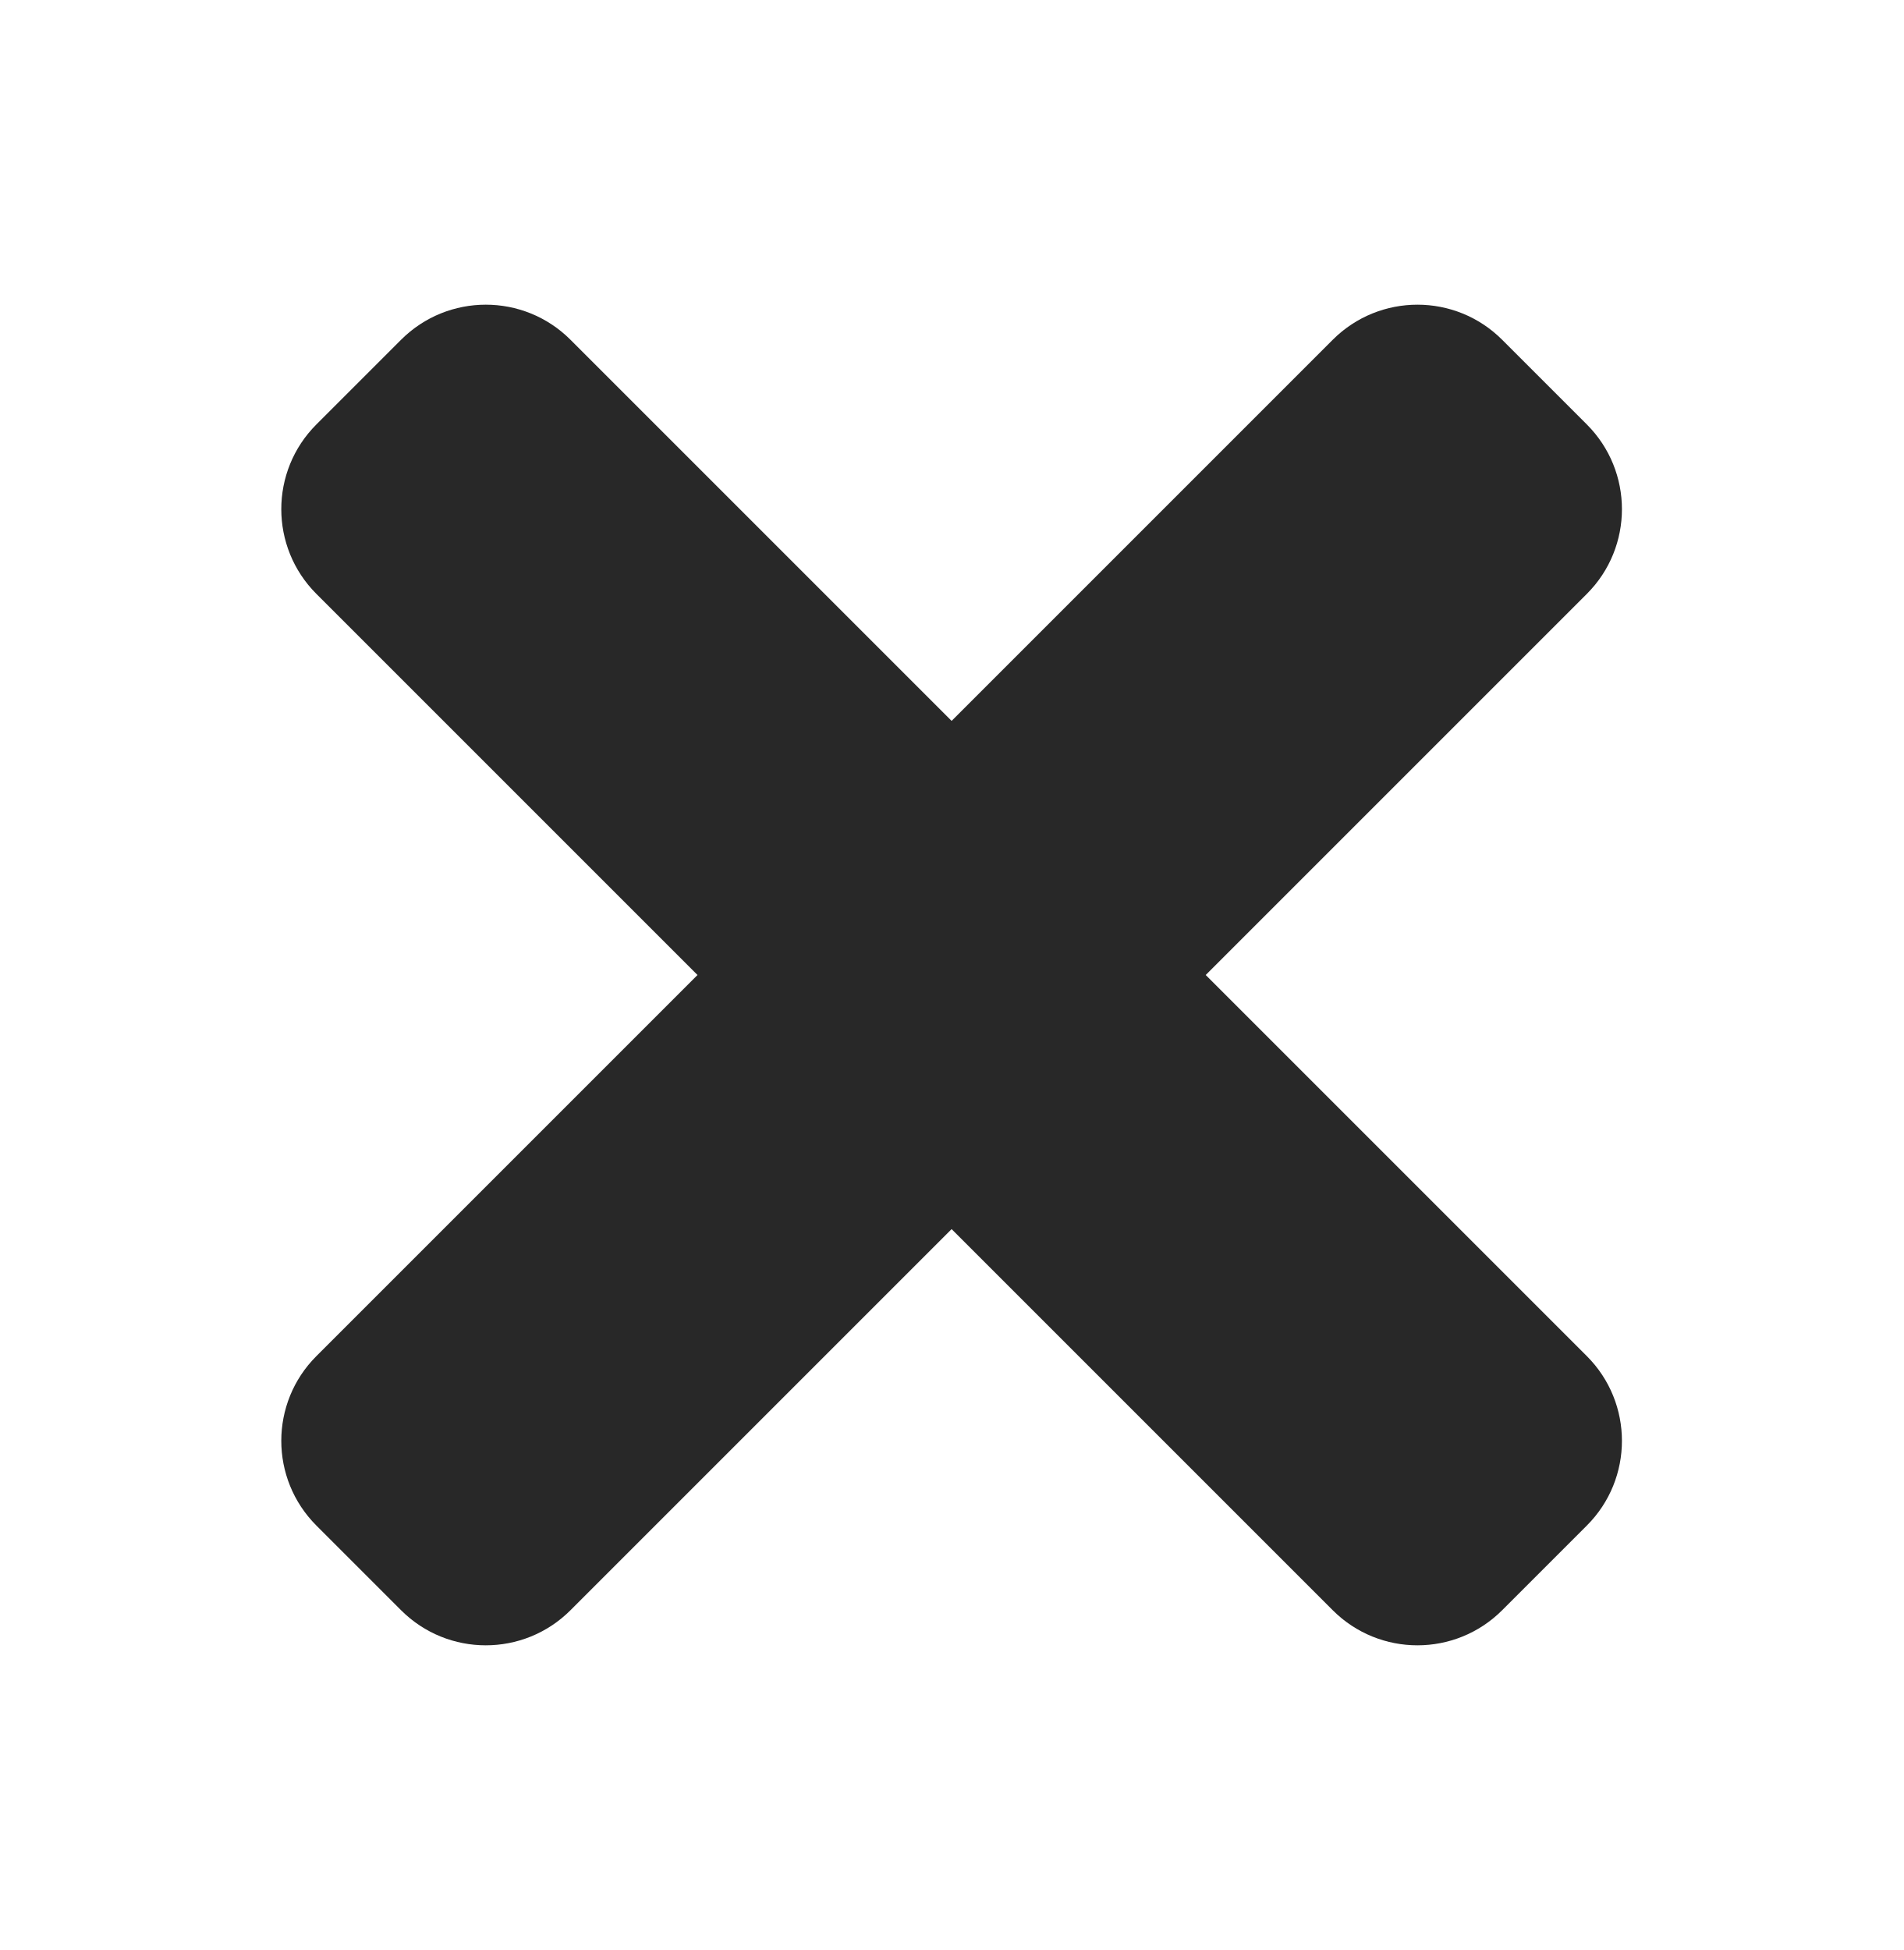
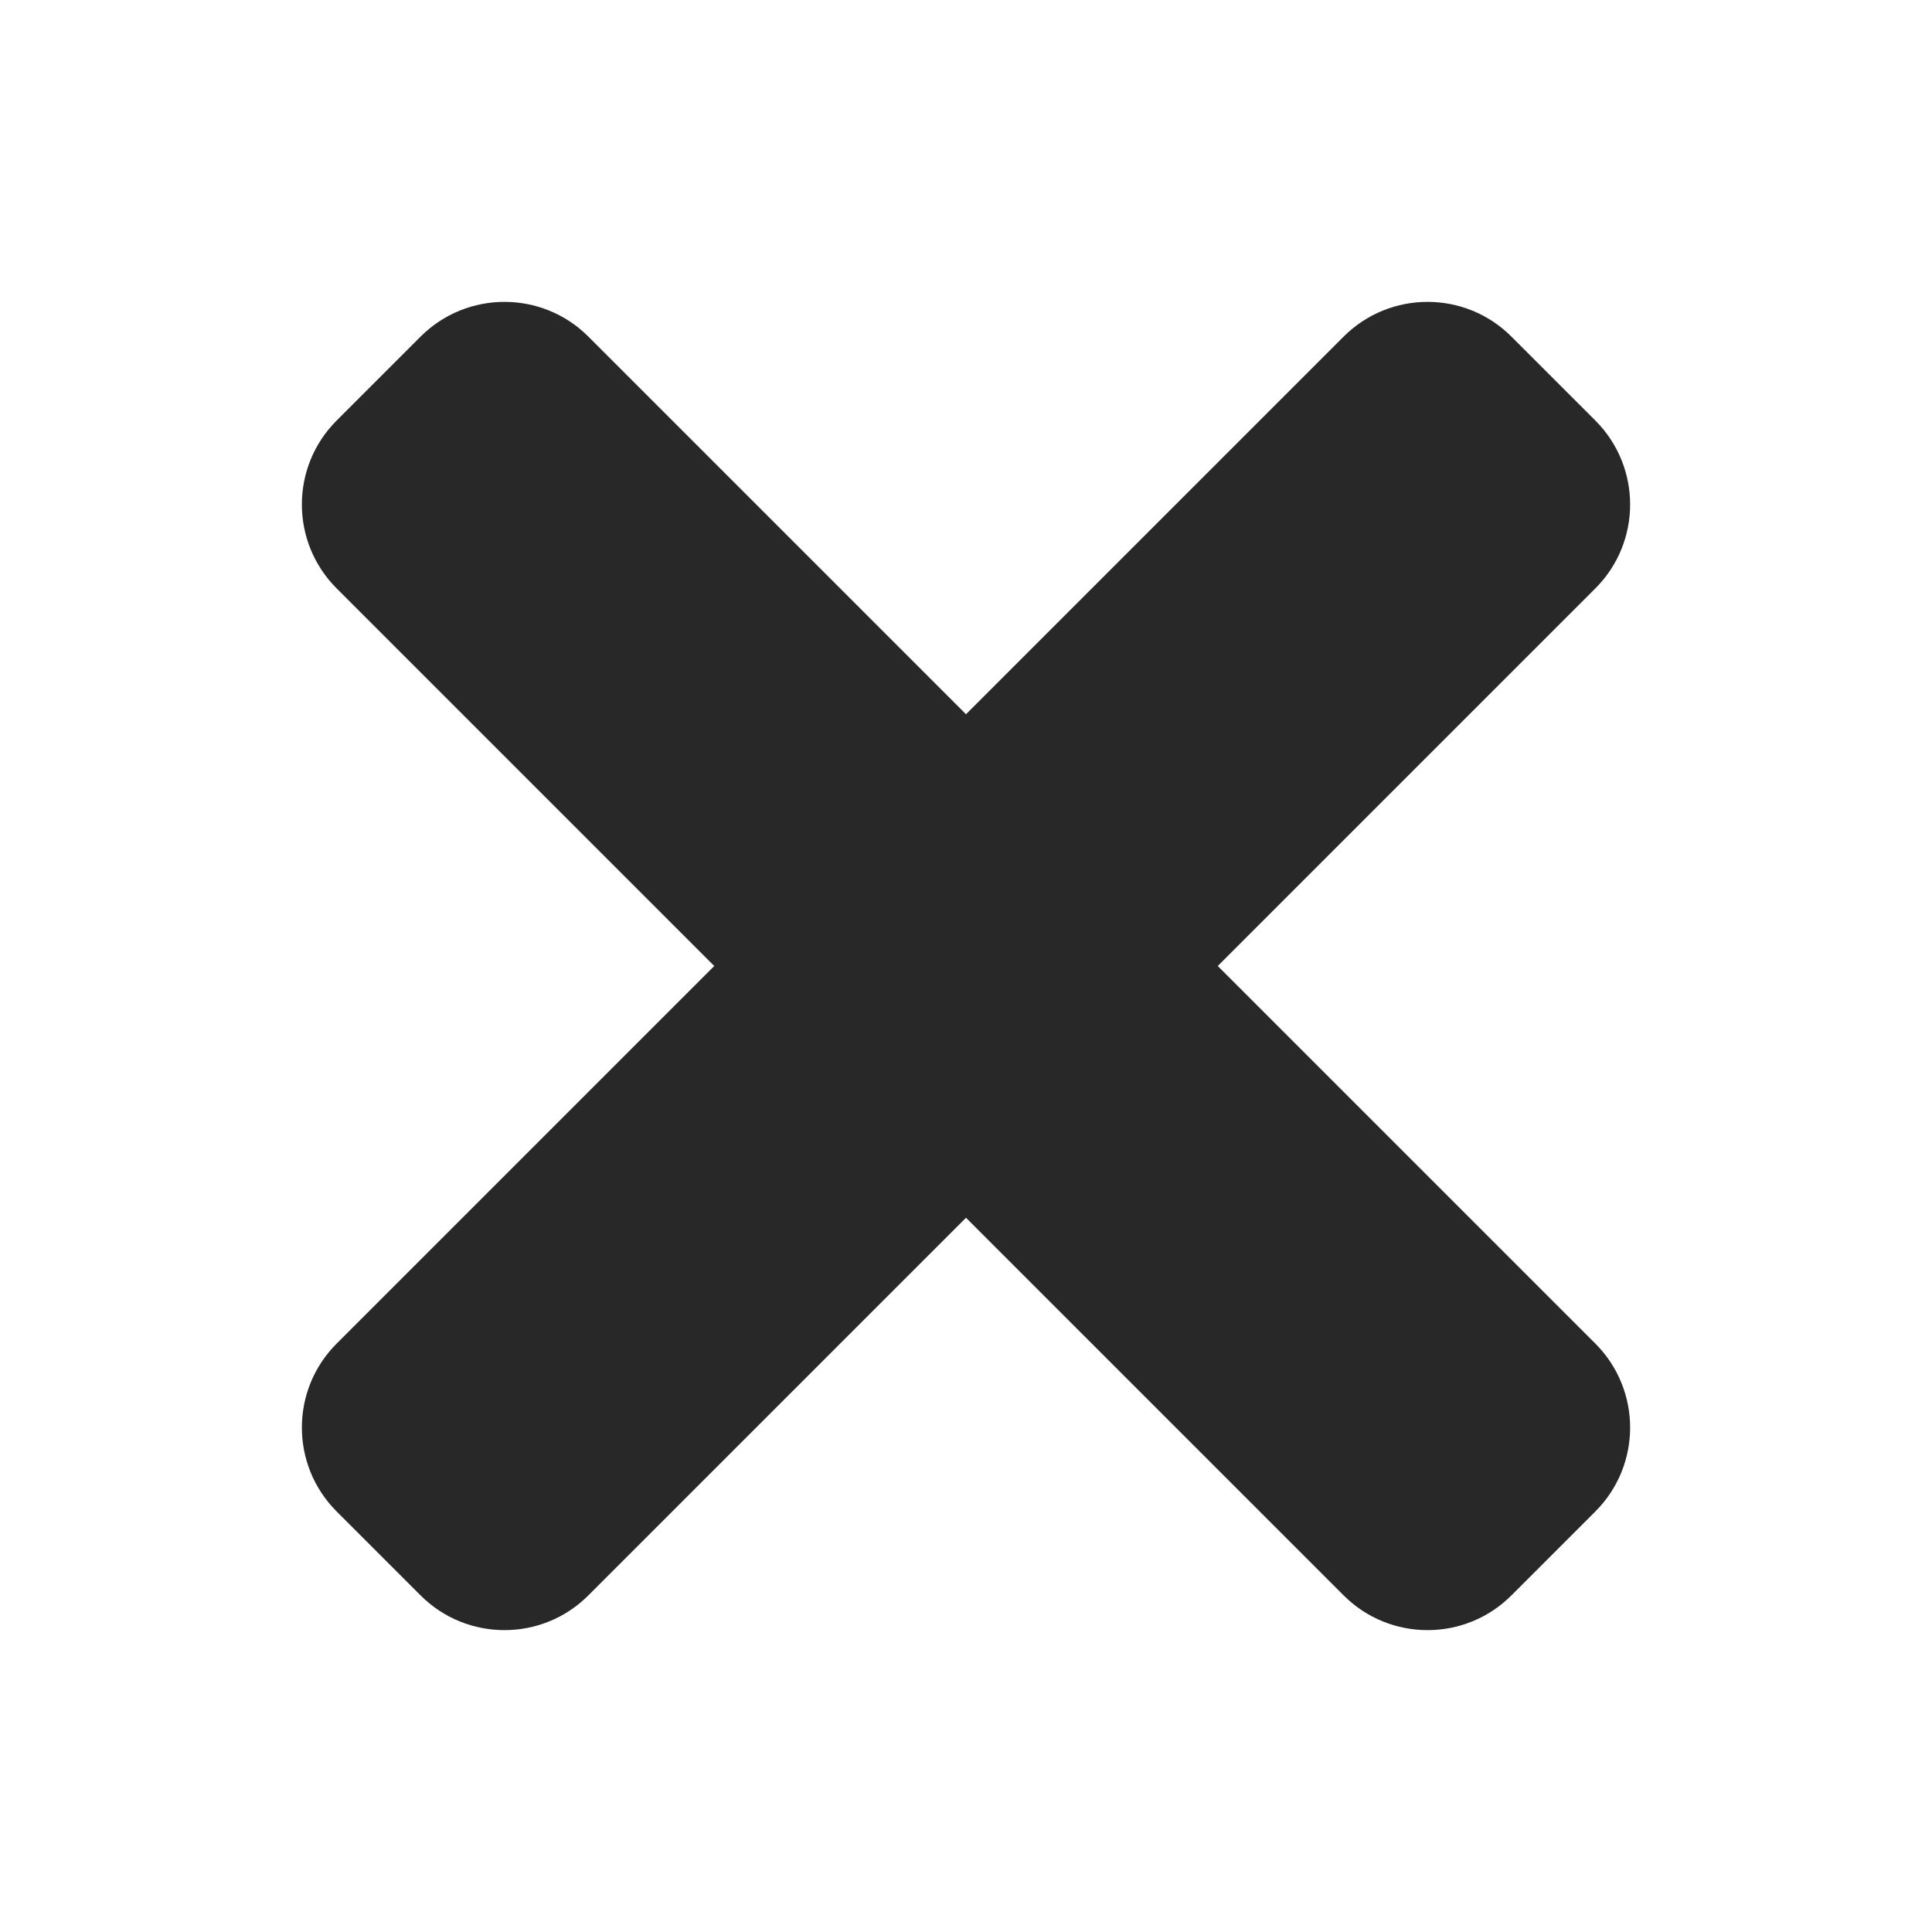
- <svg xmlns="http://www.w3.org/2000/svg" class="styles__StyledSVGIconPathComponent-sc-1fza4jv-0 dQraow svg-icon-path-icon fill" viewBox="0 0 352 512" width="29.28" height="30" fill="#282828">
+ <svg xmlns="http://www.w3.org/2000/svg" class="styles__StyledSVGIconPathComponent-sc-1fza4jv-0 dQraow svg-icon-path-icon fill" viewBox="0 0 352 512" width="36" height="36" fill="#282828">
  <defs data-reactroot="" />
  <g>
    <path d="M242.72 256l100.07-100.07c12.28-12.28 12.28-32.19 0-44.48l-22.24-22.24c-12.28-12.28-32.19-12.28-44.48 0L176 189.28 75.93 89.21c-12.28-12.28-32.19-12.28-44.48 0L9.21 111.45c-12.28 12.28-12.28 32.19 0 44.48L109.28 256 9.21 356.07c-12.28 12.28-12.28 32.19 0 44.48l22.24 22.24c12.28 12.28 32.2 12.28 44.48 0L176 322.72l100.07 100.07c12.28 12.28 32.2 12.28 44.48 0l22.24-22.24c12.28-12.28 12.28-32.19 0-44.48L242.72 256z" />
  </g>
</svg>
